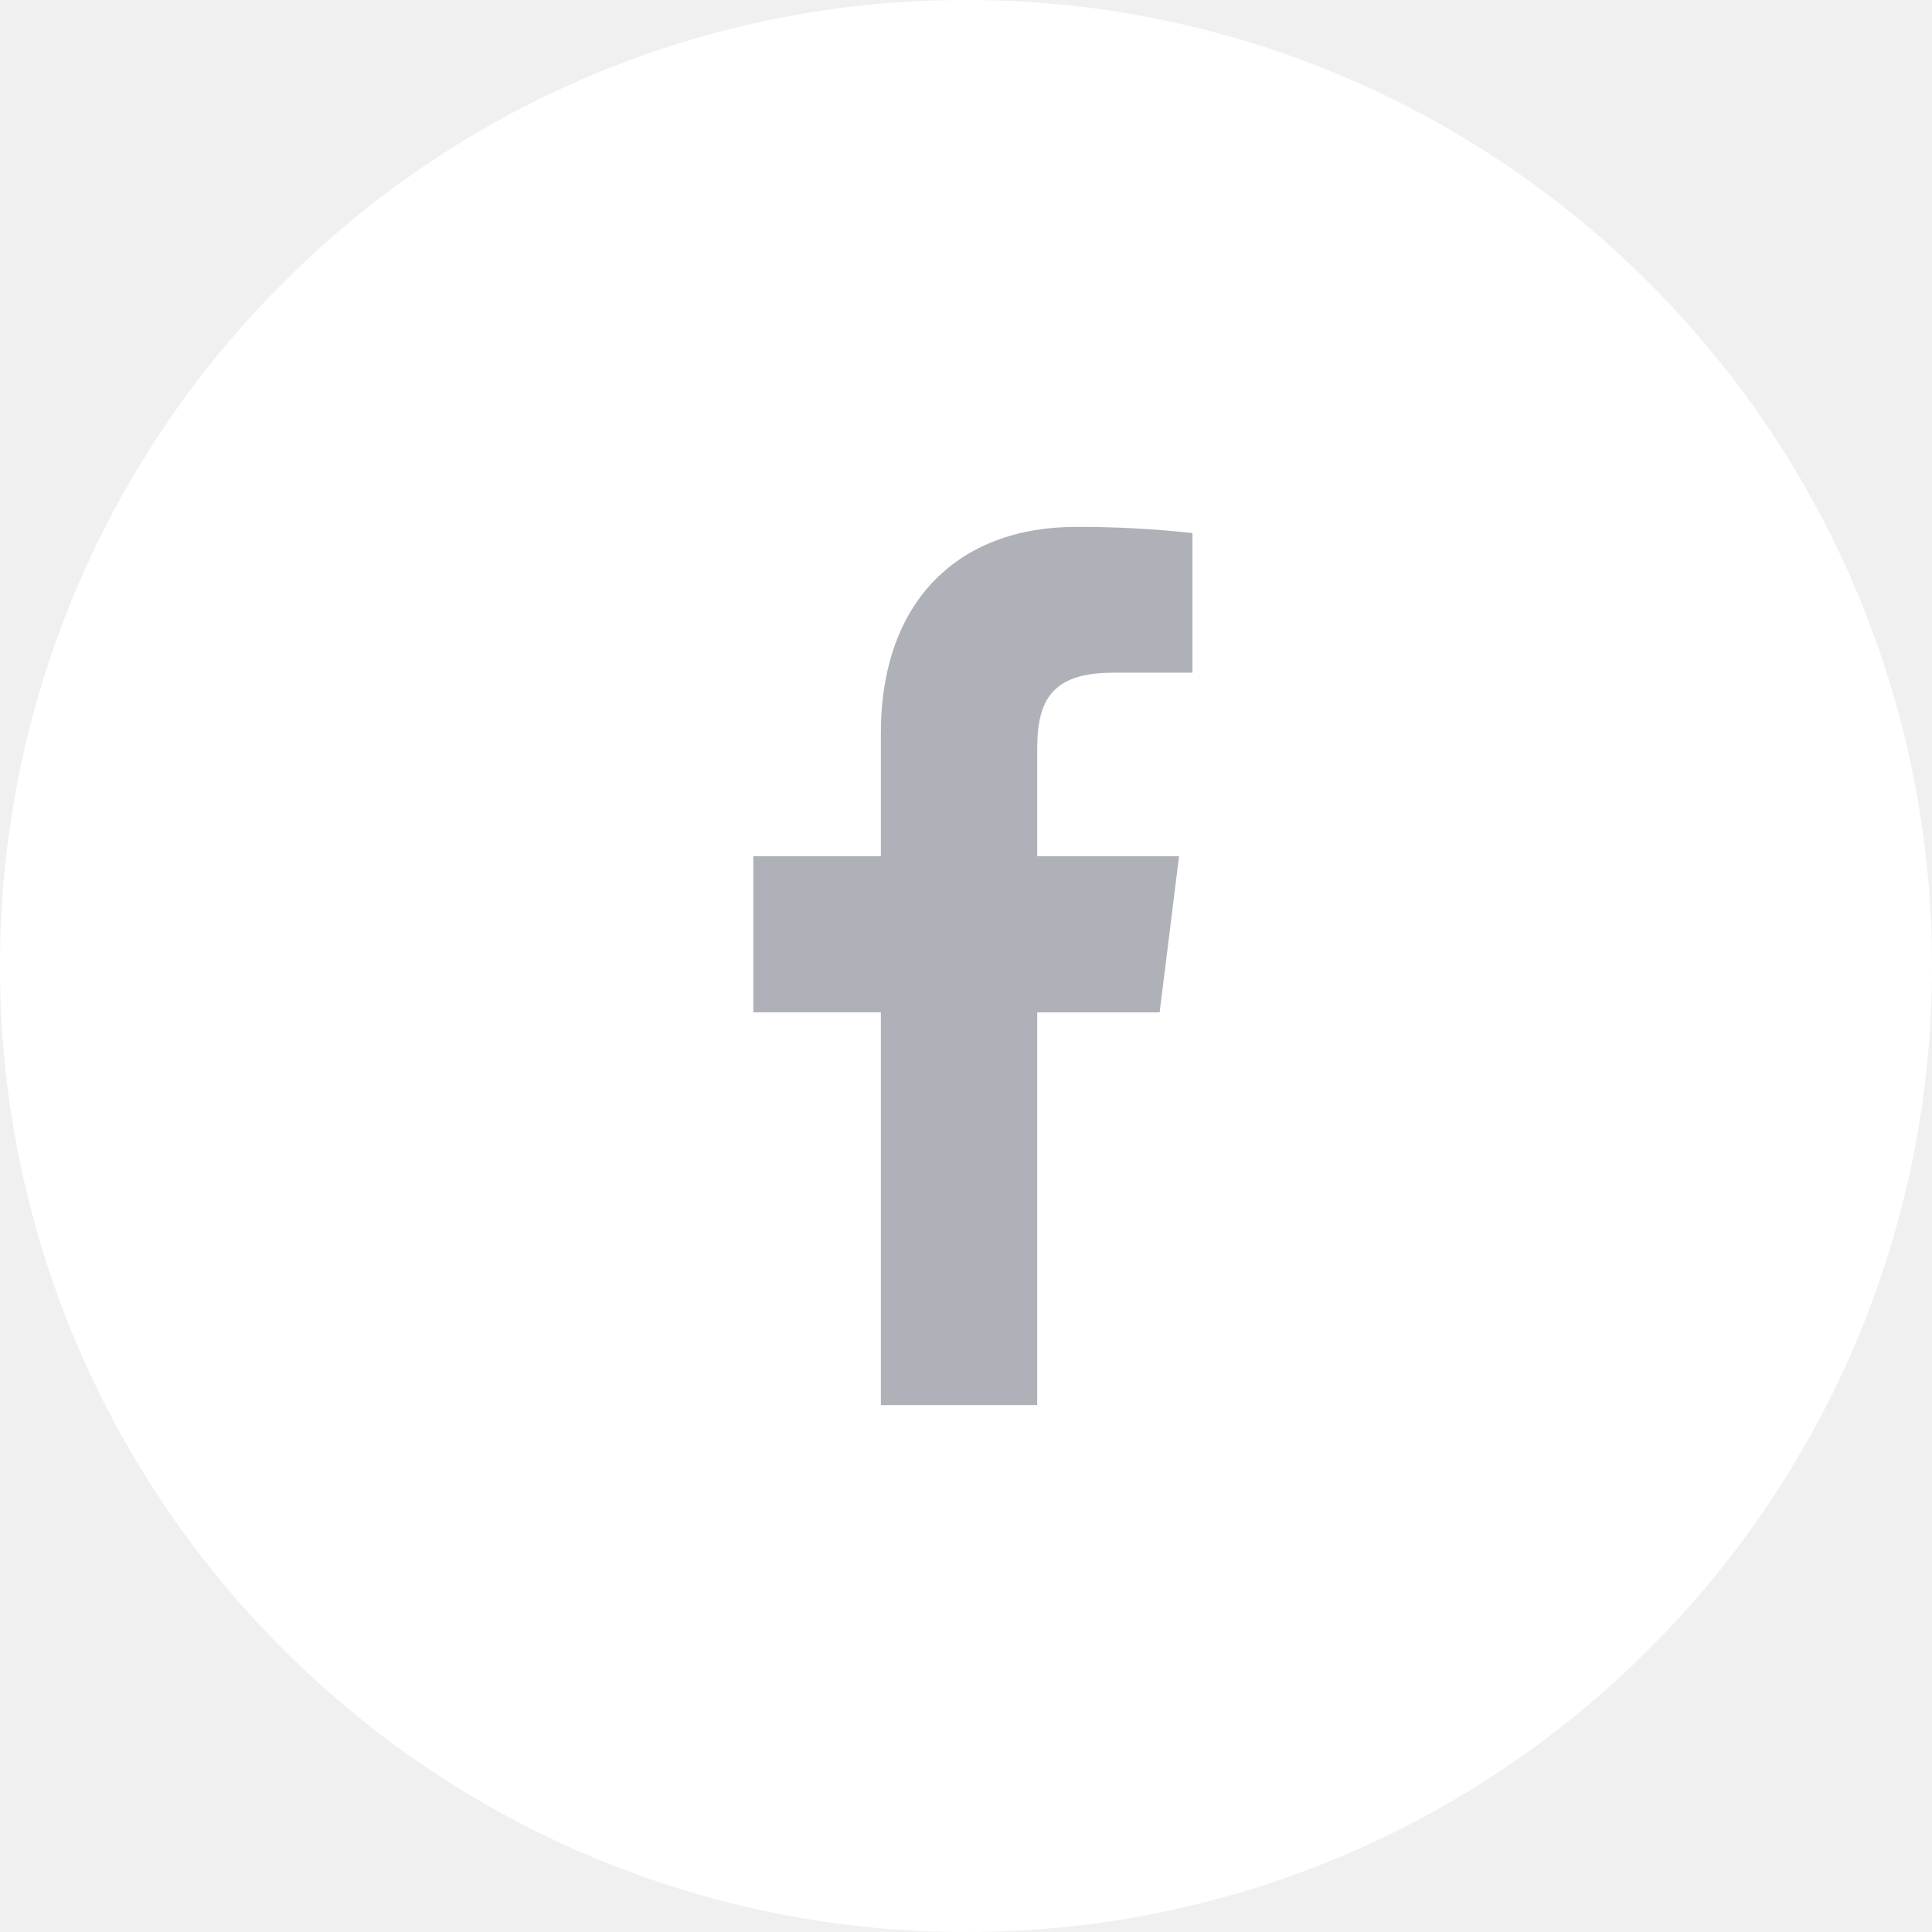
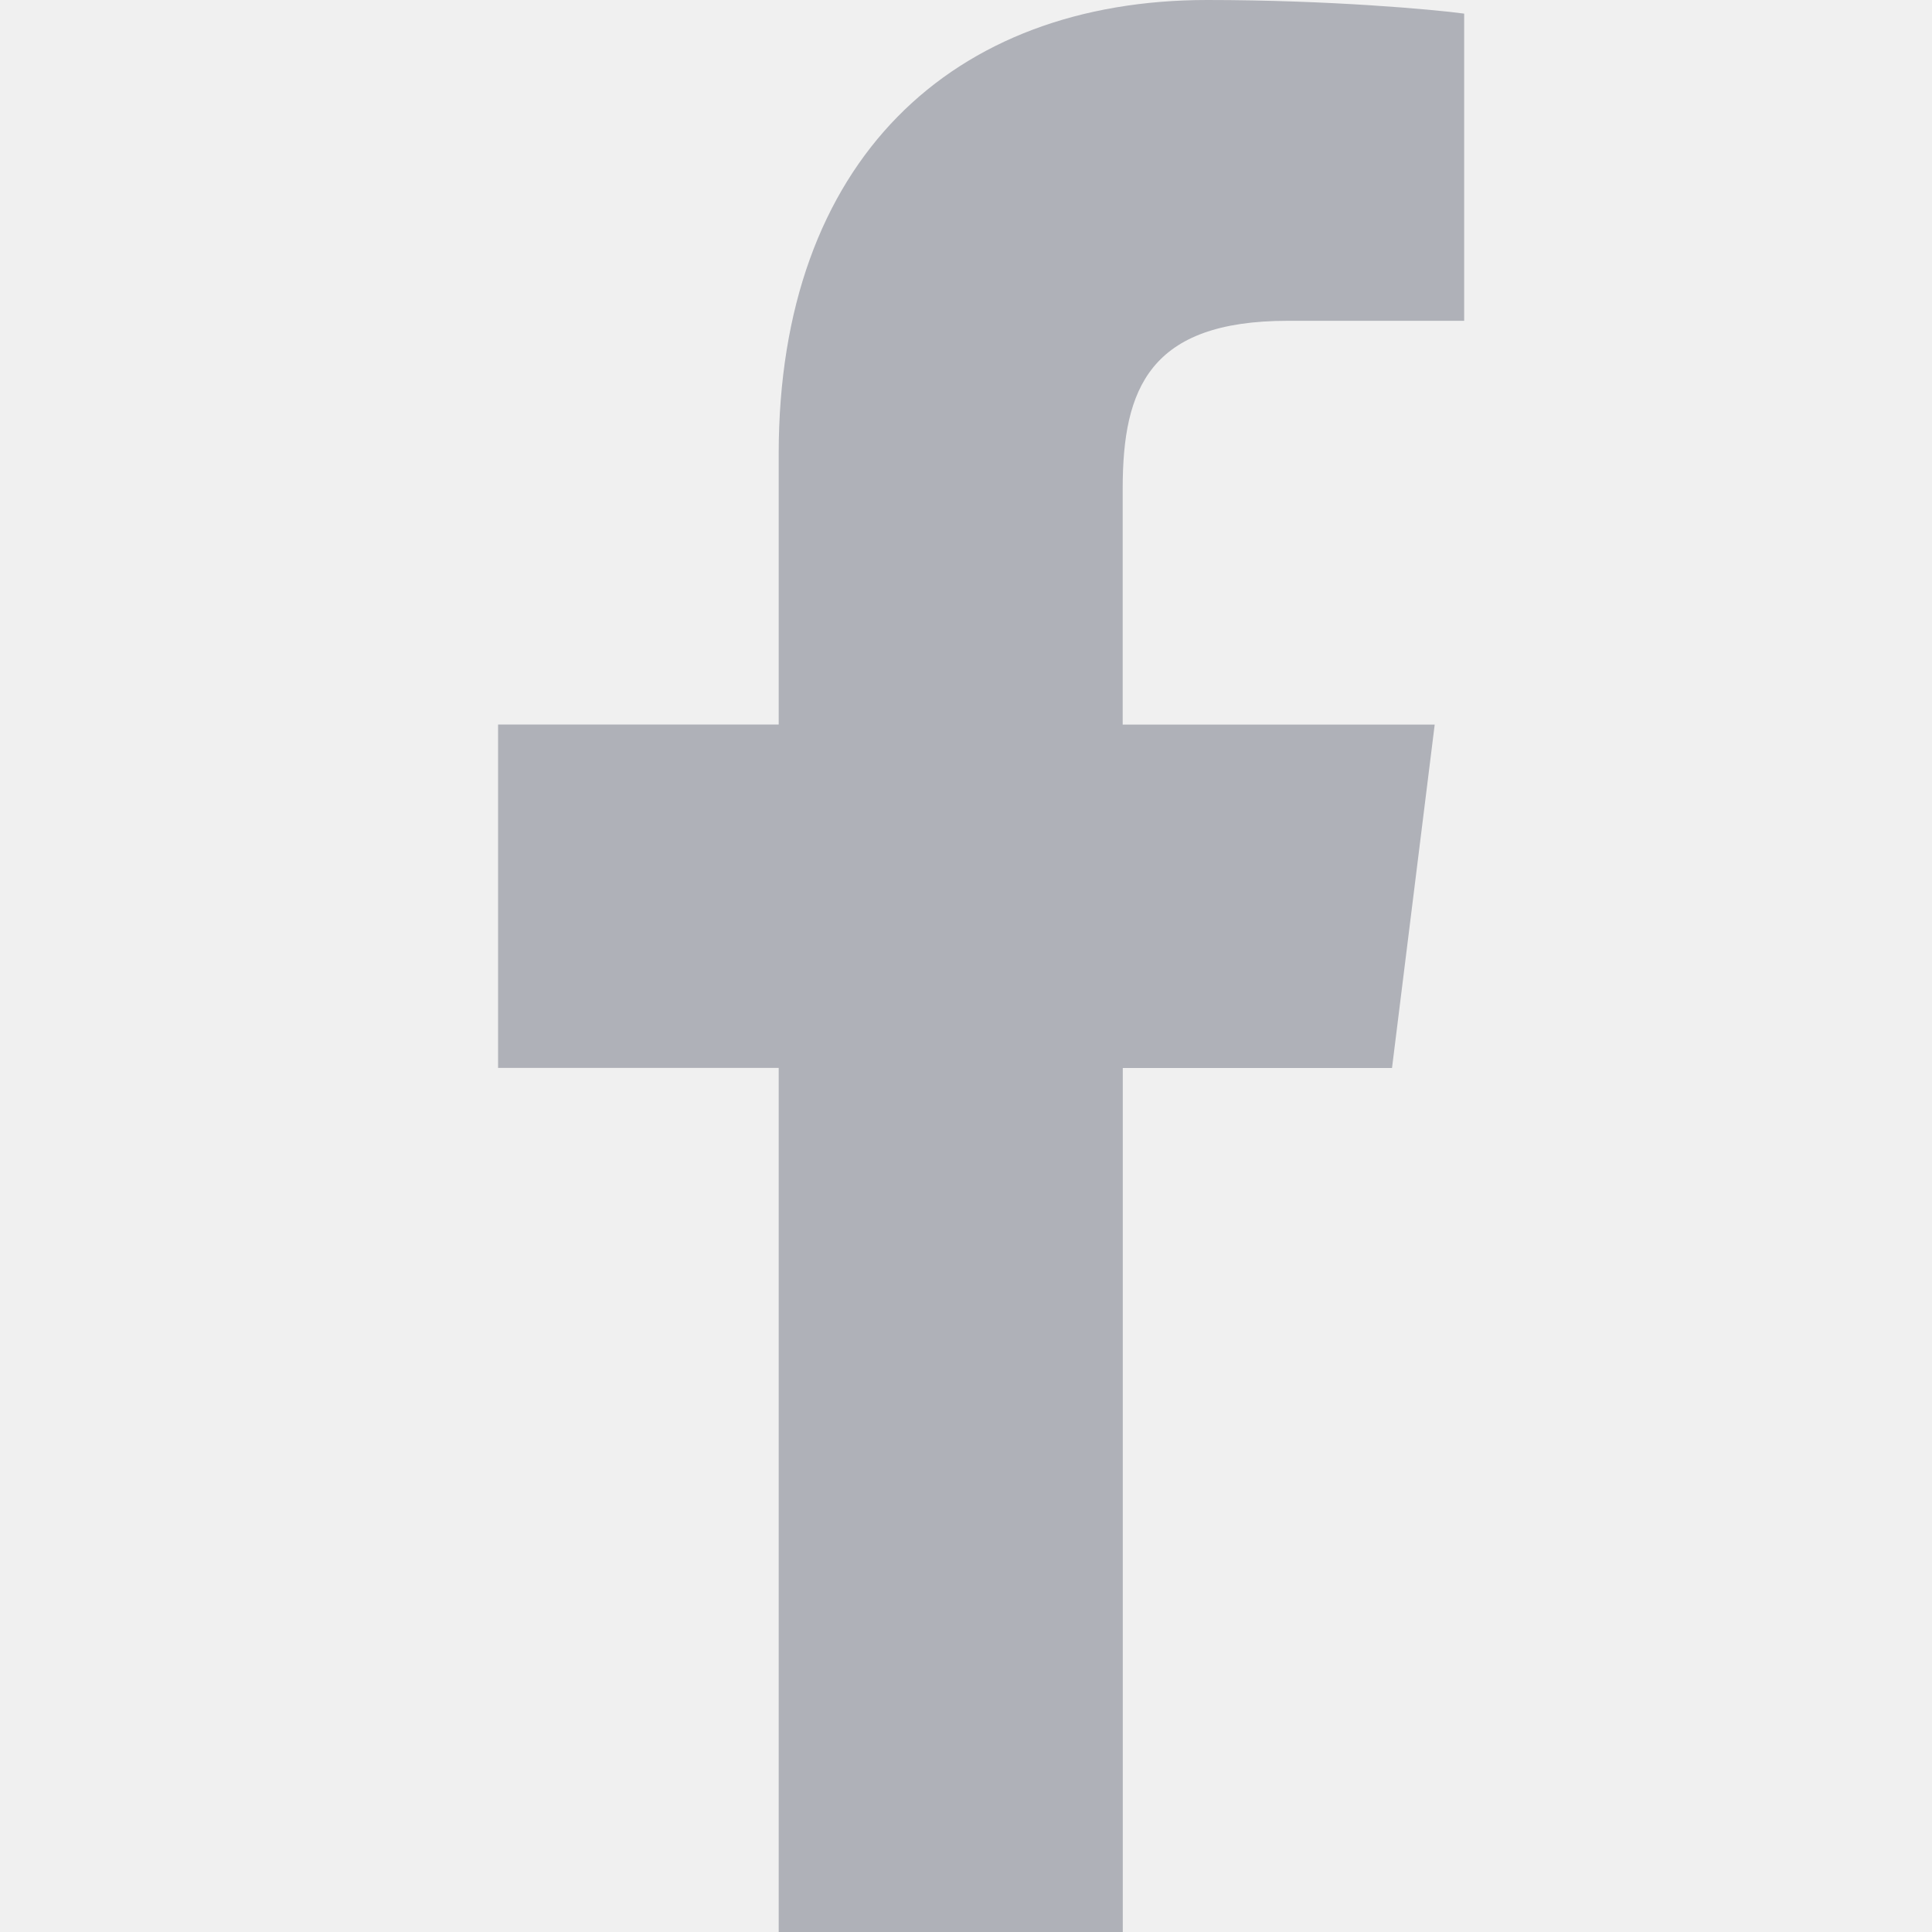
- <svg xmlns="http://www.w3.org/2000/svg" width="44" height="44" fill="none">
-   <path d="M44 22a21.931 21.931 0 01-6.444 15.556A21.931 21.931 0 0122 44a21.931 21.931 0 01-15.556-6.444A21.931 21.931 0 010 22 21.931 21.931 0 016.444 6.444 21.931 21.931 0 0122 0a21.931 21.931 0 0115.556 6.444A21.931 21.931 0 0144 22z" fill="#fff" />
+ <svg xmlns="http://www.w3.org/2000/svg" width="20" height="20" viewBox="0 0 20 20" fill="none">
  <g clip-path="url(#clip0)">
-     <path d="M25.33 15.32h1.827v-3.18a23.59 23.59 0 00-2.66-.14c-2.633 0-4.436 1.656-4.436 4.7v2.8h-2.905v3.555h2.905V32h3.561v-8.944h2.788l.442-3.555h-3.23v-2.45c0-1.027.277-1.73 1.709-1.73z" fill="#AFB1B8" />
+     <path d="M13.331 3.321H15.157V0.141C14.842 0.098 13.758 0 12.497 0C9.864 0 8.061 1.656 8.061 4.699V7.5H5.156V11.055H8.061V20H11.623V11.056H14.41L14.852 7.501H11.622V5.052C11.623 4.024 11.899 3.321 13.331 3.321Z" fill="#AFB1B8" />
  </g>
  <defs>
    <clipPath id="clip0">
-       <path fill="#fff" transform="translate(12 12)" d="M0 0h20v20H0z" />
+       <rect width="20" height="20" fill="white" />
    </clipPath>
  </defs>
</svg>
